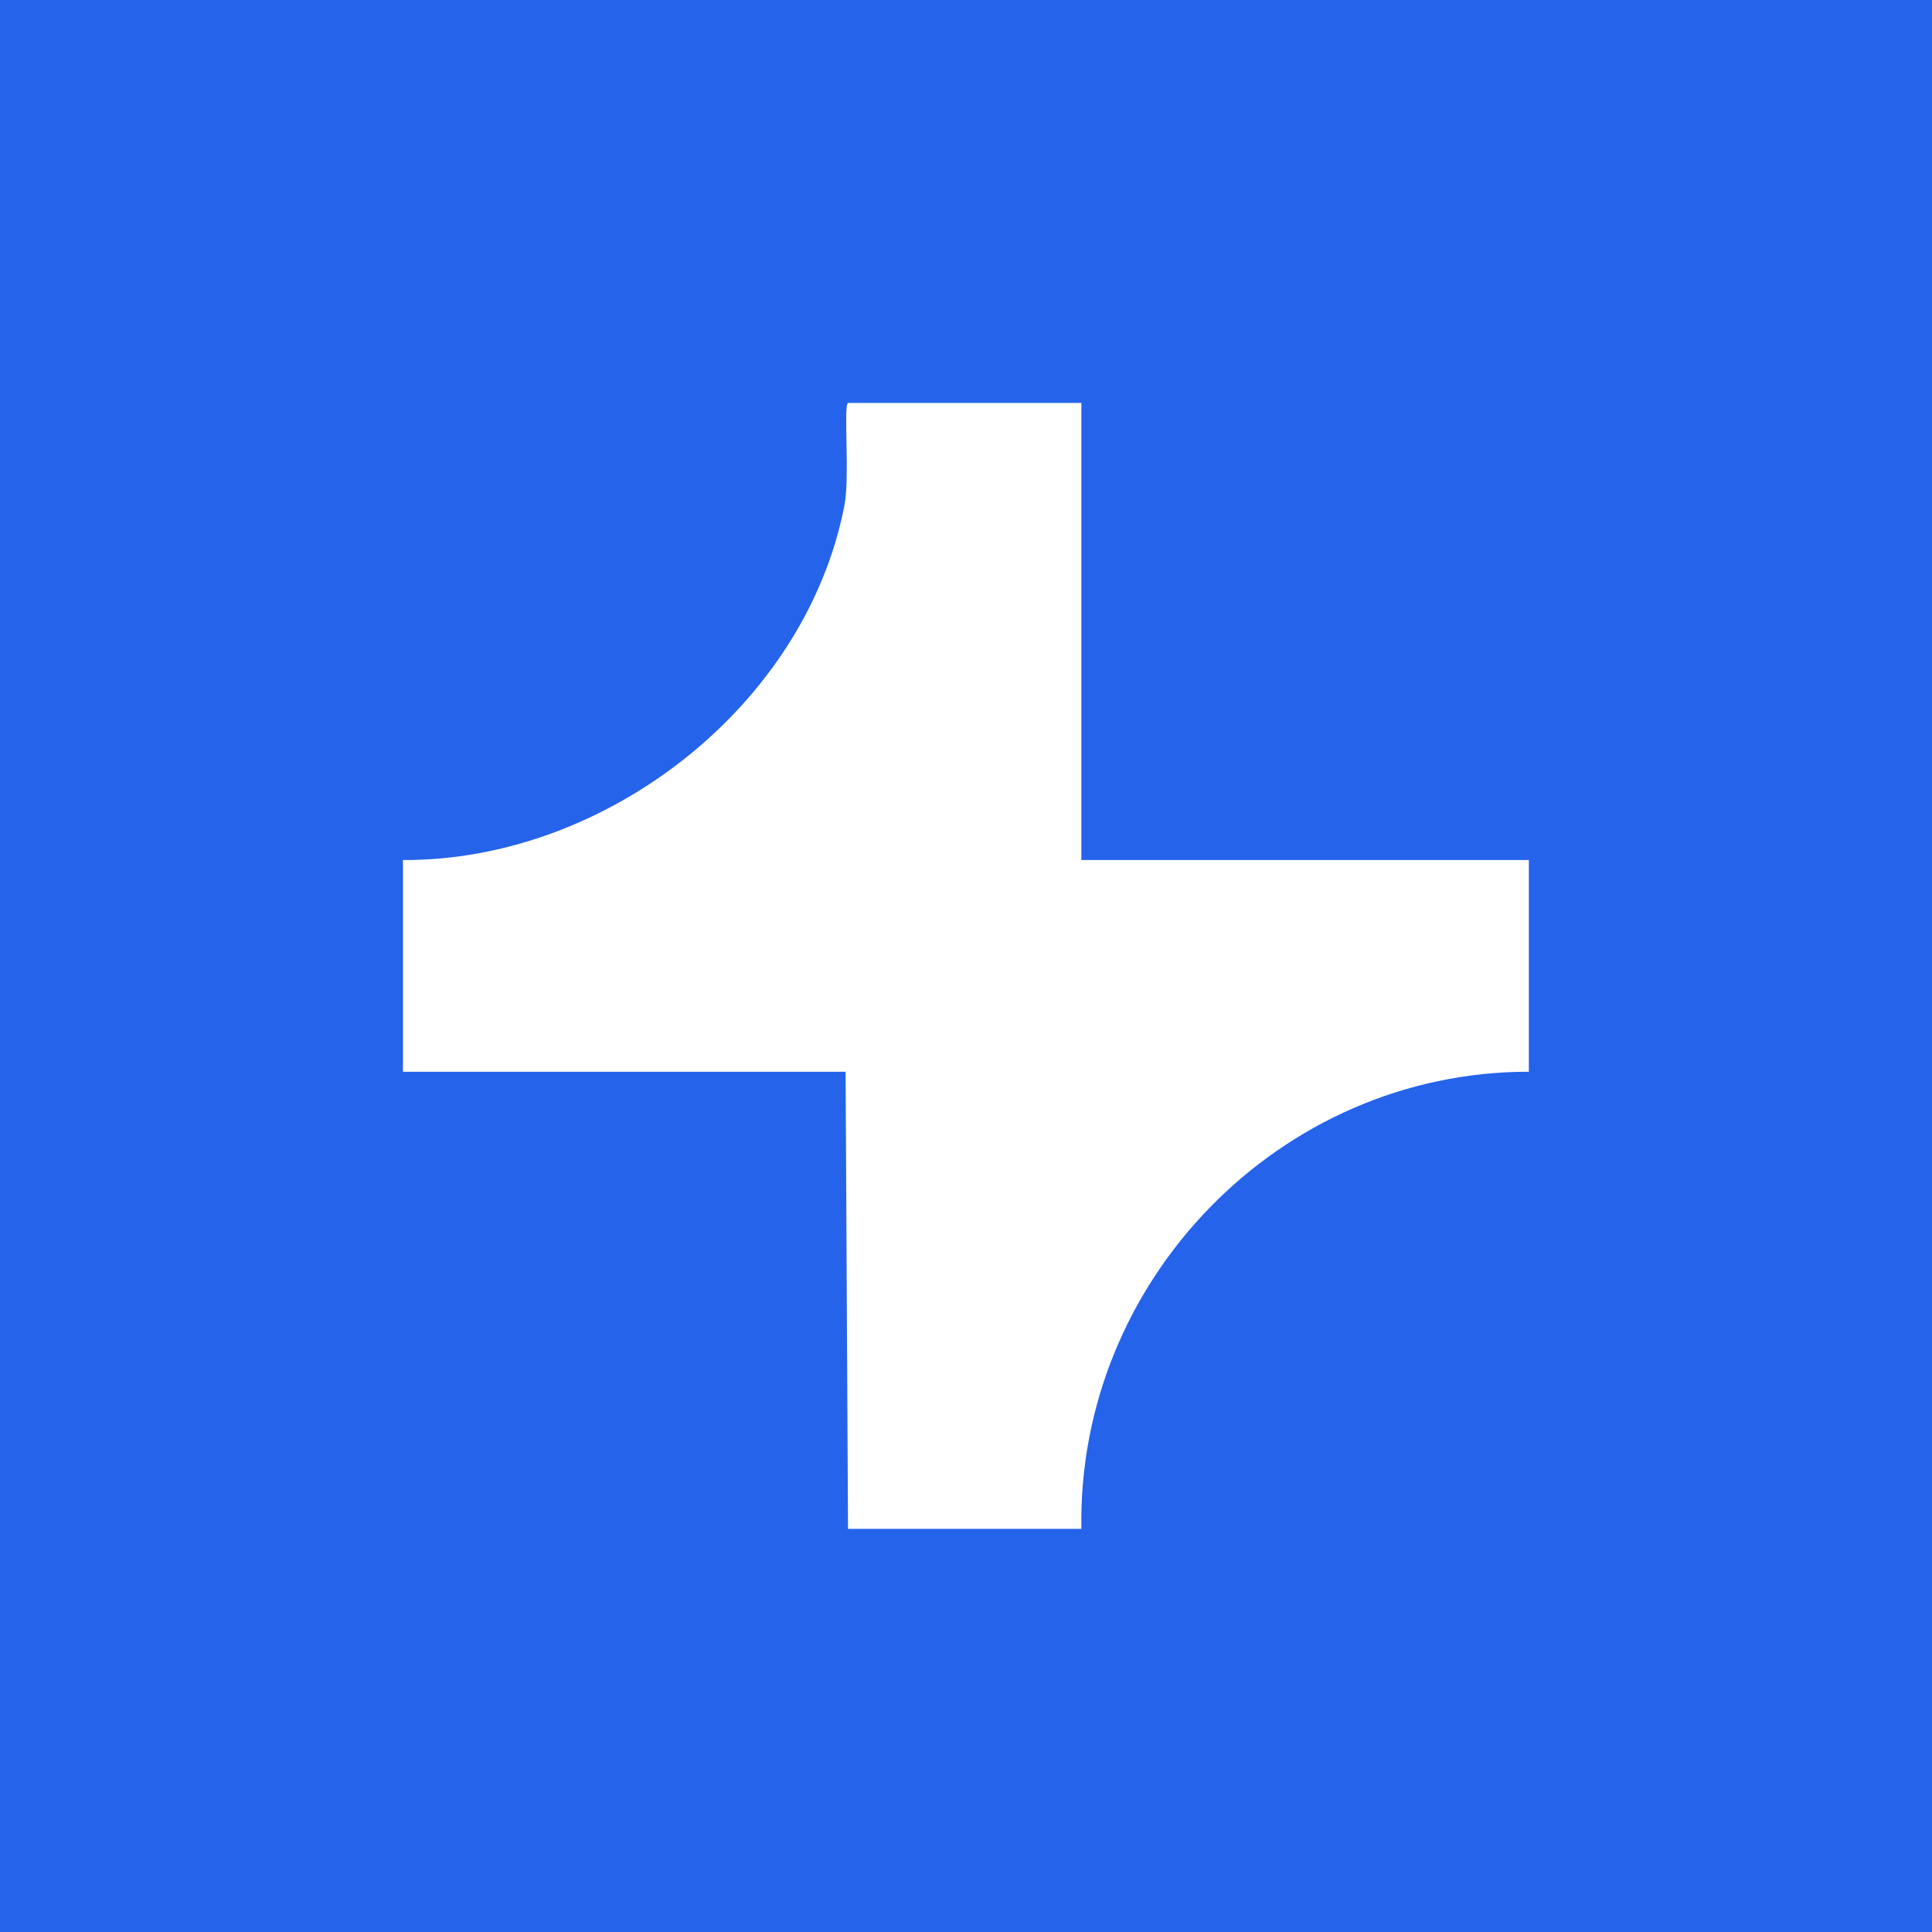
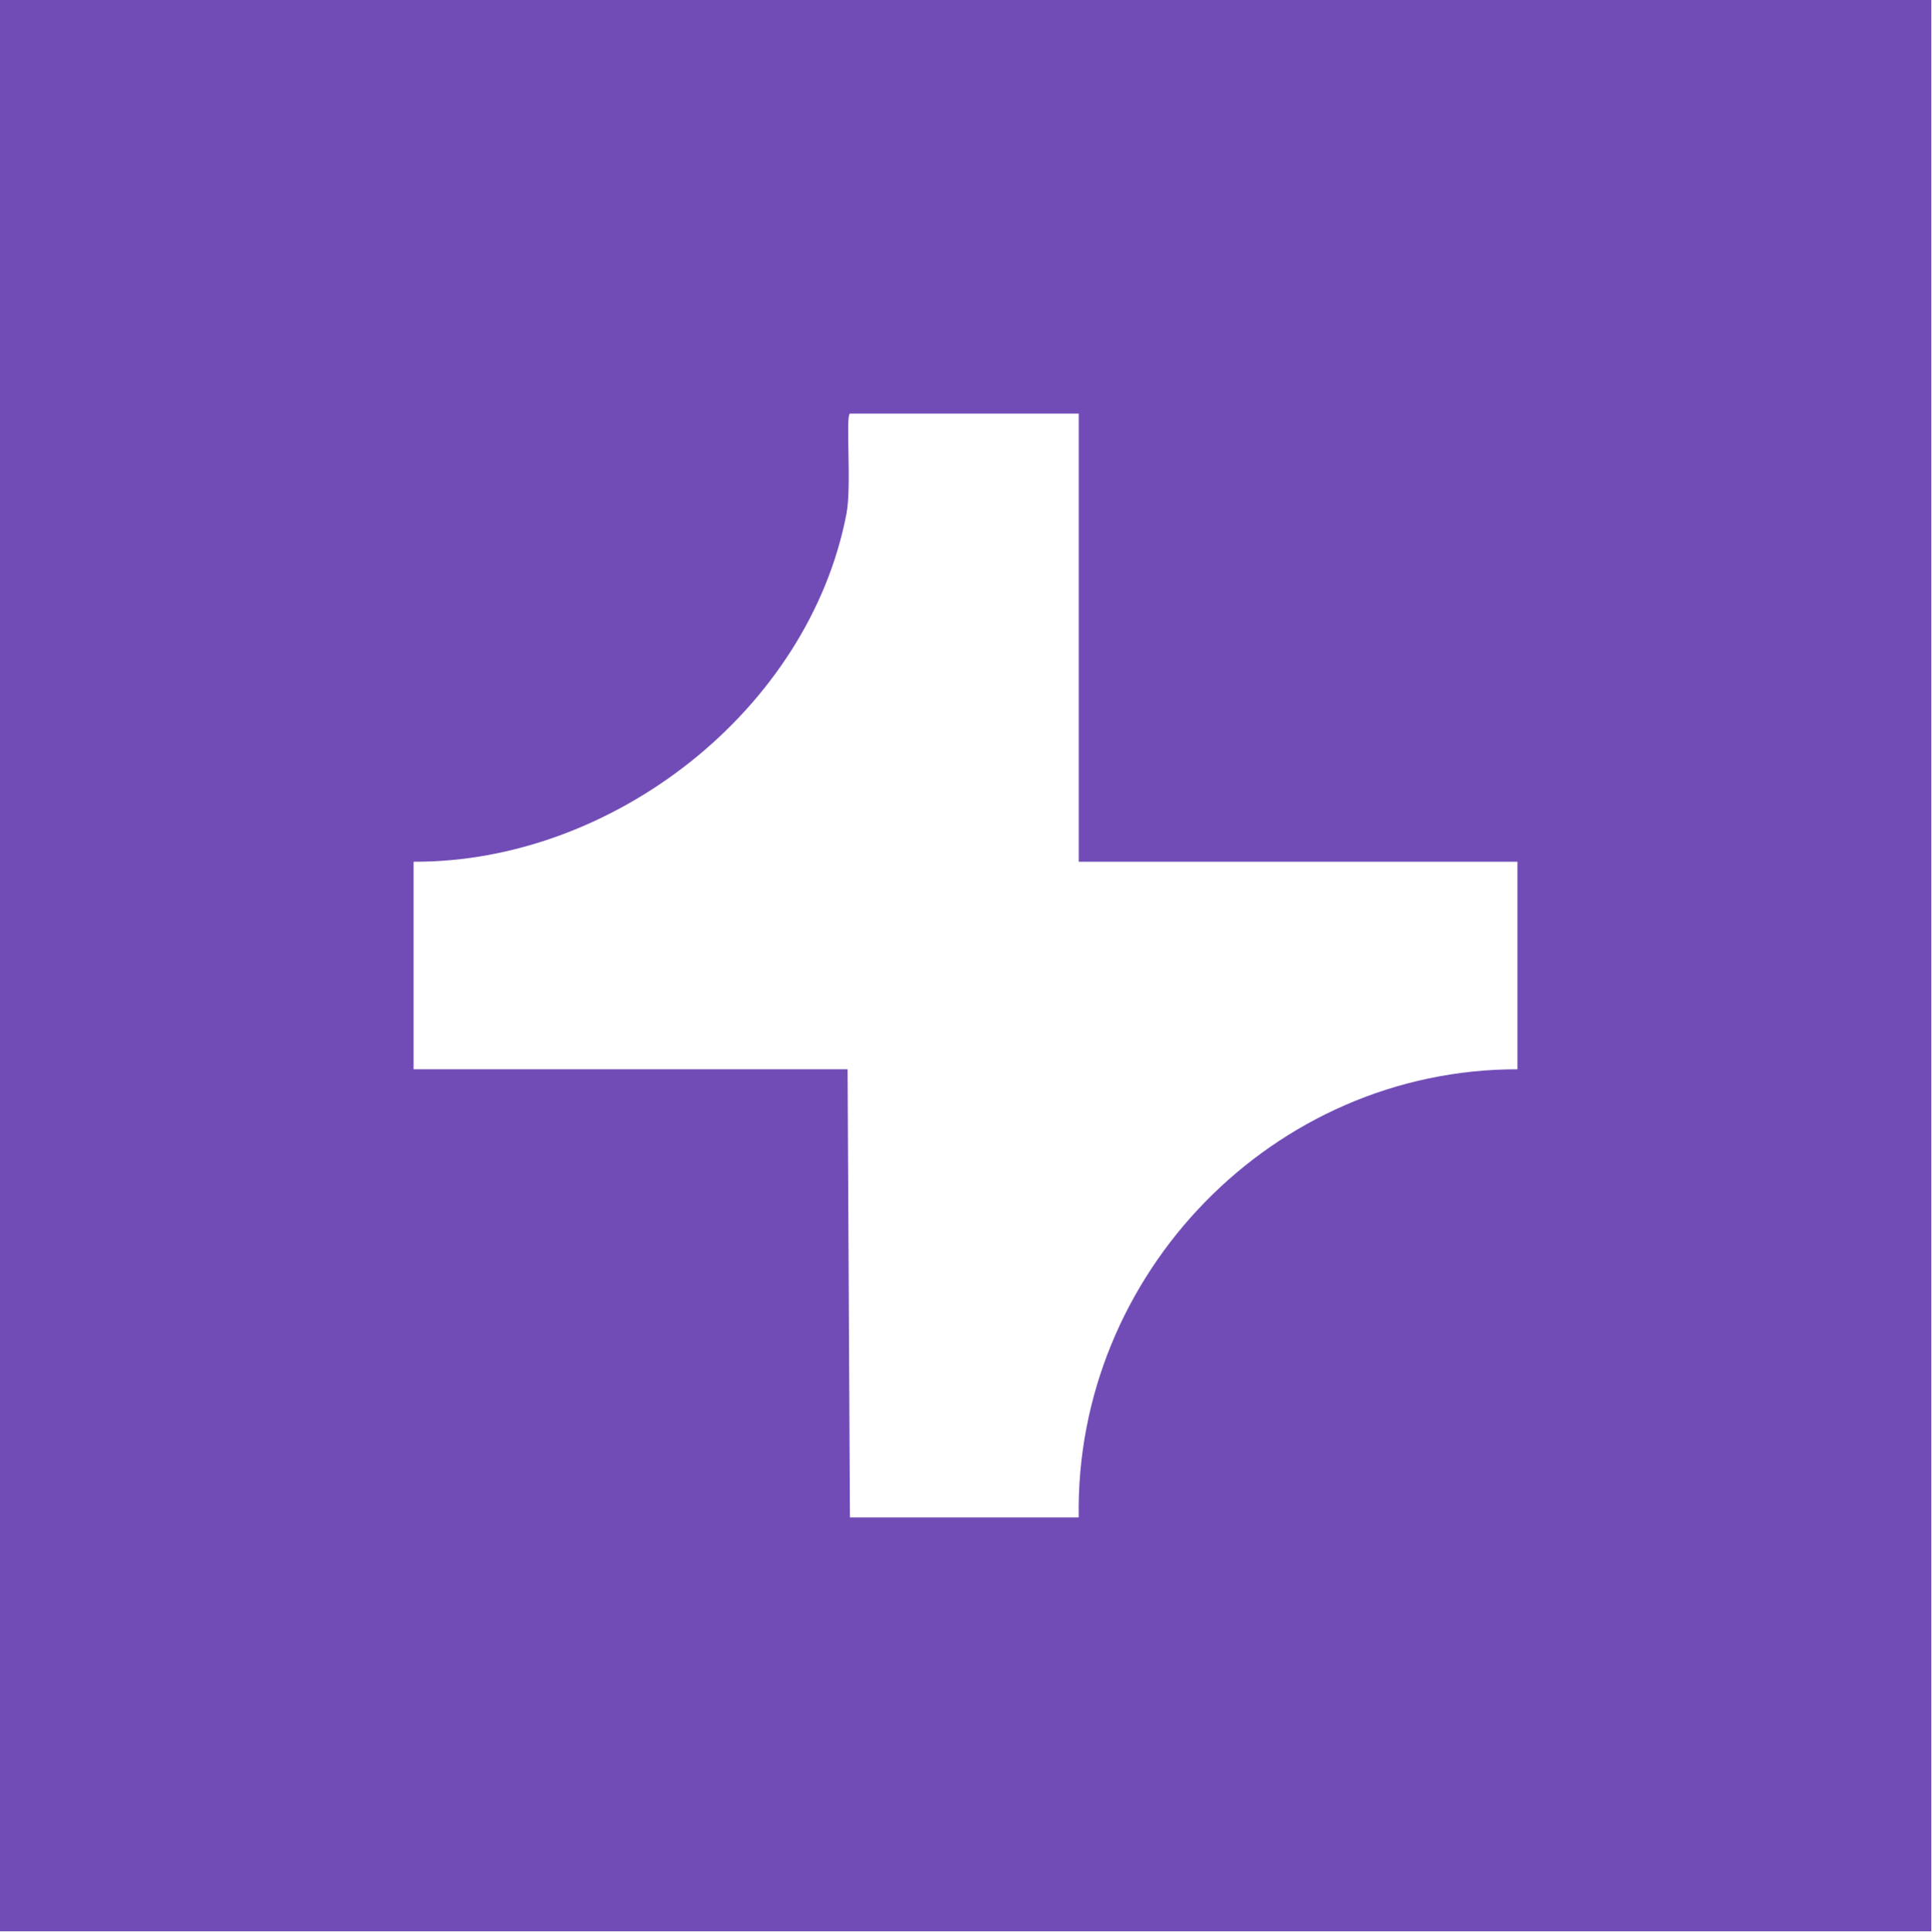
- <svg xmlns="http://www.w3.org/2000/svg" width="1024" height="1024" viewBox="0 0 1024 1024" fill="none" role="img" aria-label="Tarkle">
-   <rect width="1024" height="1024" fill="#2563EB" />
-   <path d="M573.148 213.571V455.839H810.315V568.048C678.471 567.92 570.904 678.726 573.148 810.315H449.464L448.189 568.048H213.572V455.839C321.291 456.324 427.124 373.876 447.577 267.788C450.509 252.615 446.939 215.178 449.464 213.571H573.148Z" fill="white" />
+ <svg xmlns="http://www.w3.org/2000/svg" width="1044" height="1044" viewBox="0 0 1044 1044" fill="none">
+   <rect width="1044" height="1044" fill="#714CB6" />
+   <path d="M1034 522C1034 804.77 804.77 1034 522 1034C239.23 1034 10 804.77 10 522C10 239.23 239.23 10 522 10C804.77 10 1034 239.23 1034 522Z" fill="#714CB6" />
+   <path d="M583.148 223.571V465.839H820.315V578.048C688.471 577.92 580.904 688.726 583.148 820.315H459.464L458.189 578.048H223.572V465.839C331.291 466.324 437.124 383.876 457.577 277.788C460.509 262.615 456.939 225.178 459.464 223.571H583.148Z" fill="white" />
</svg>
